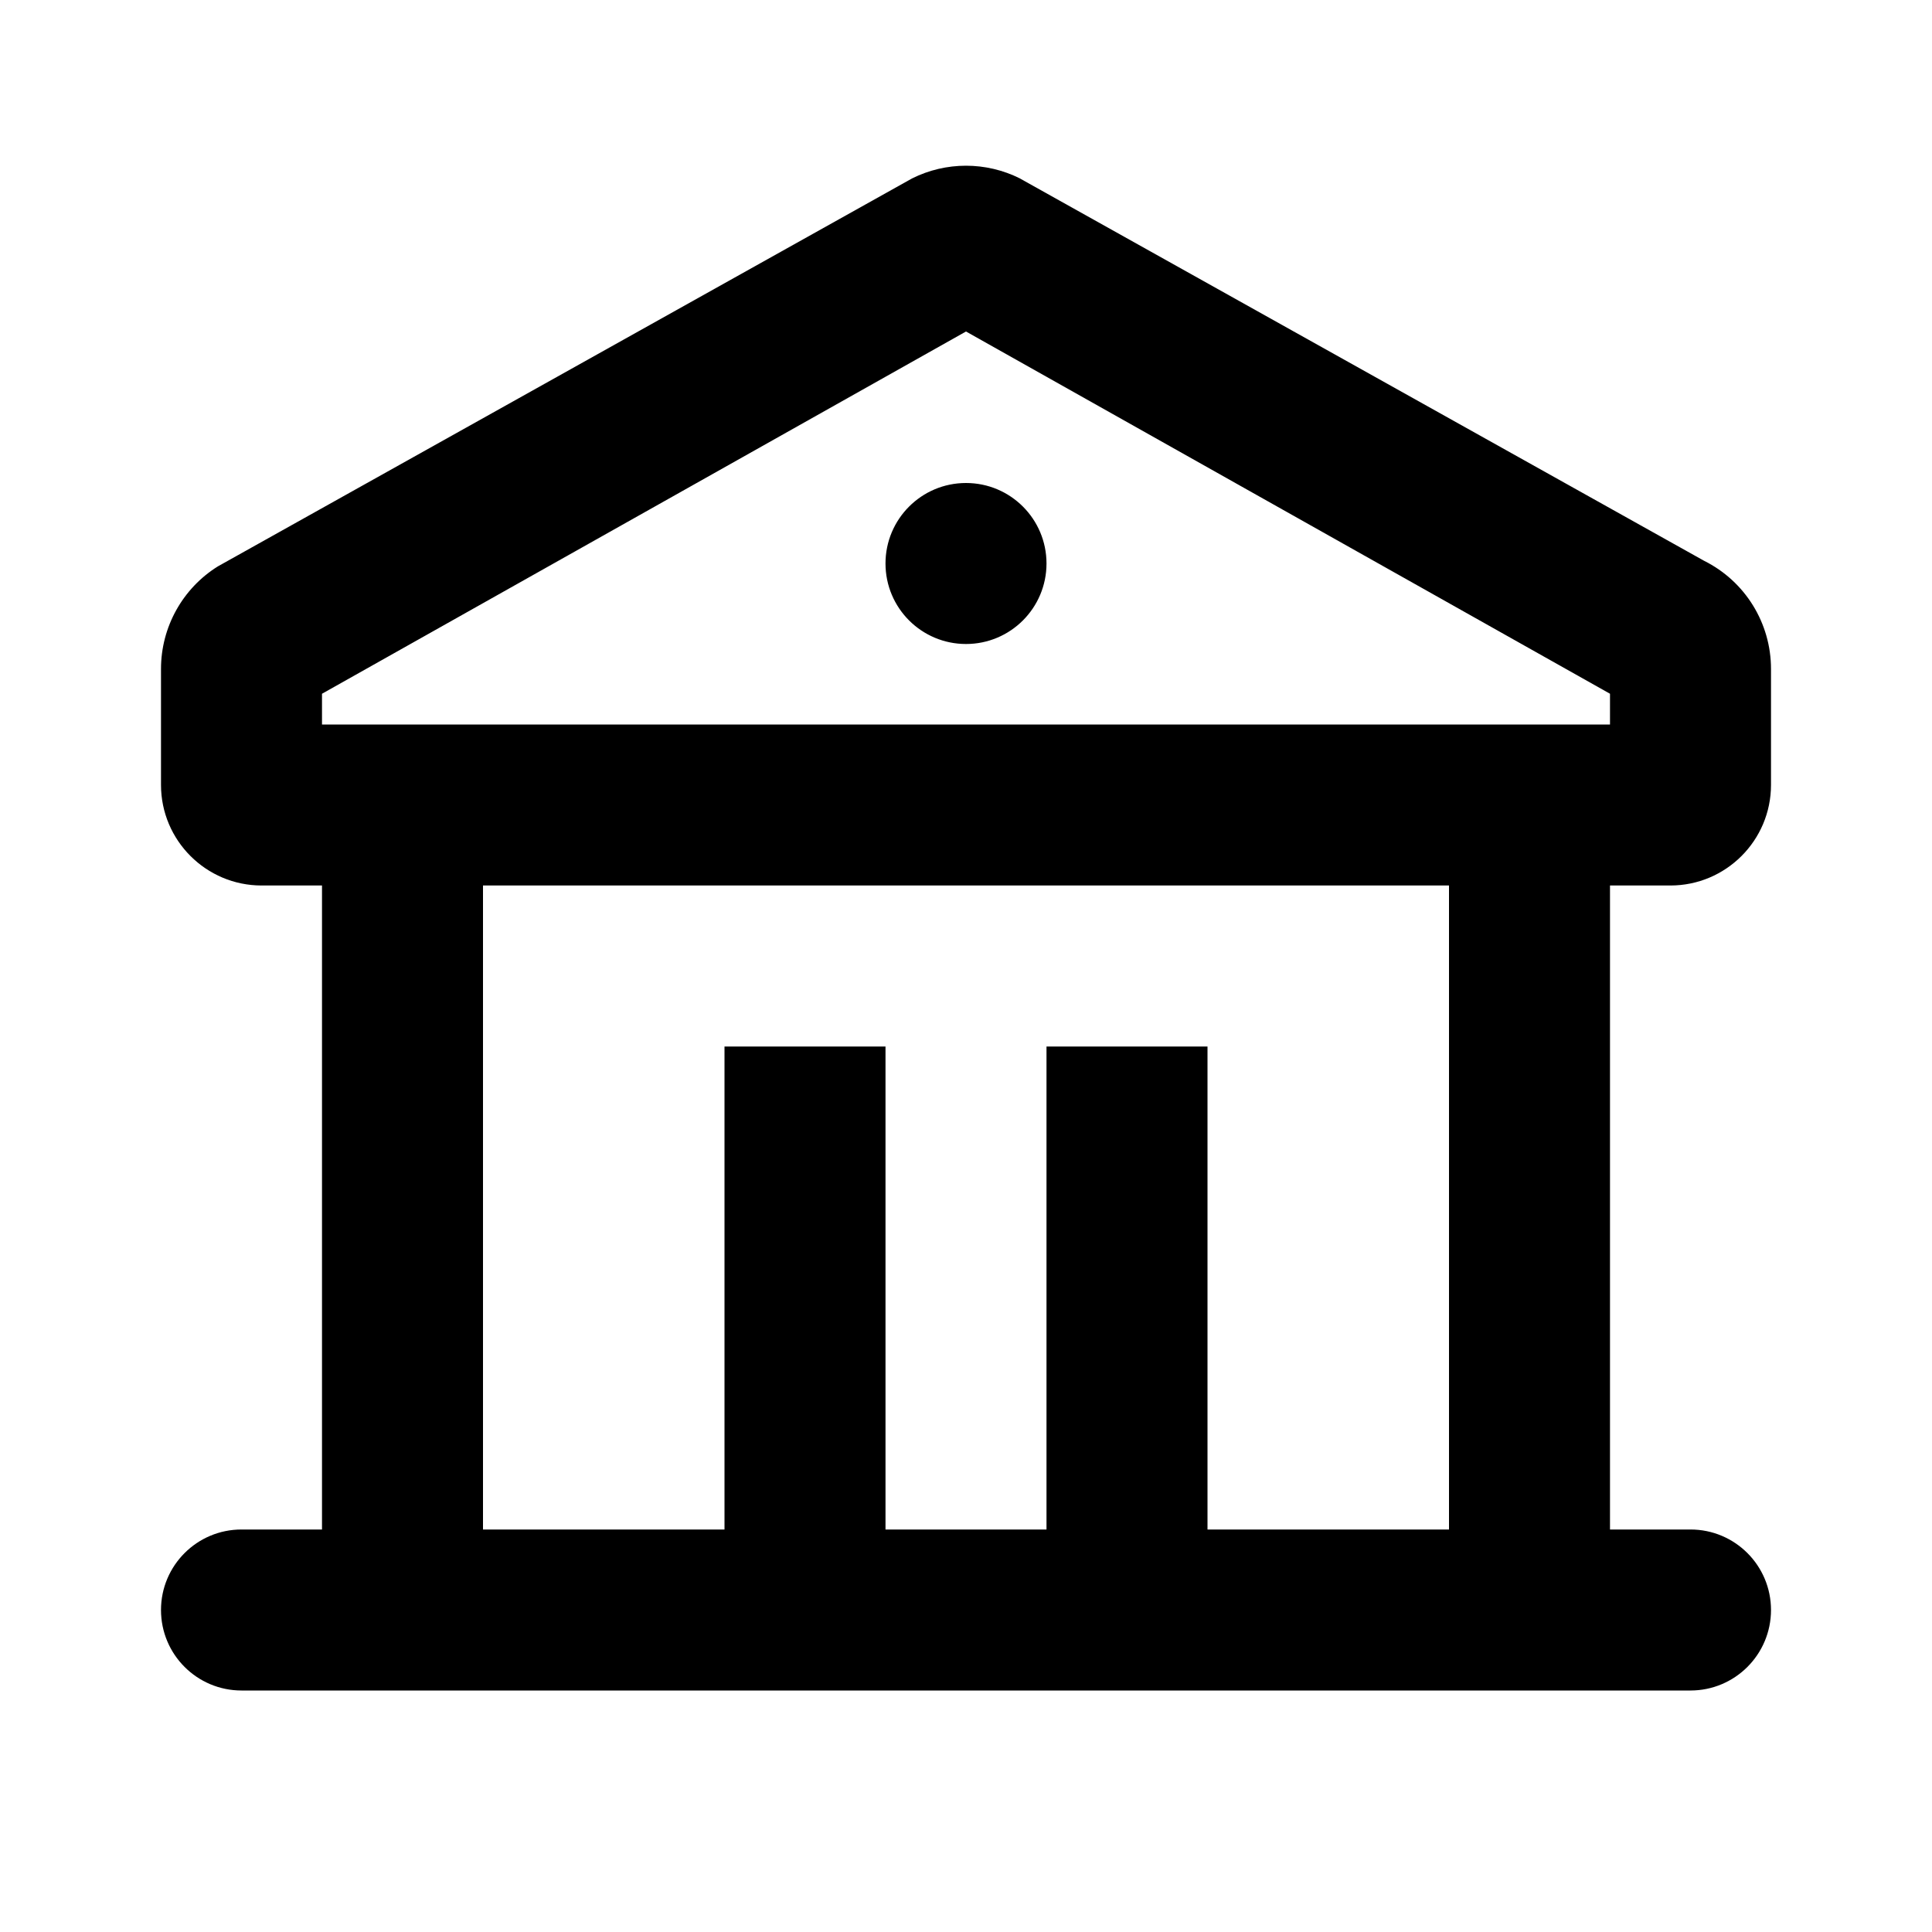
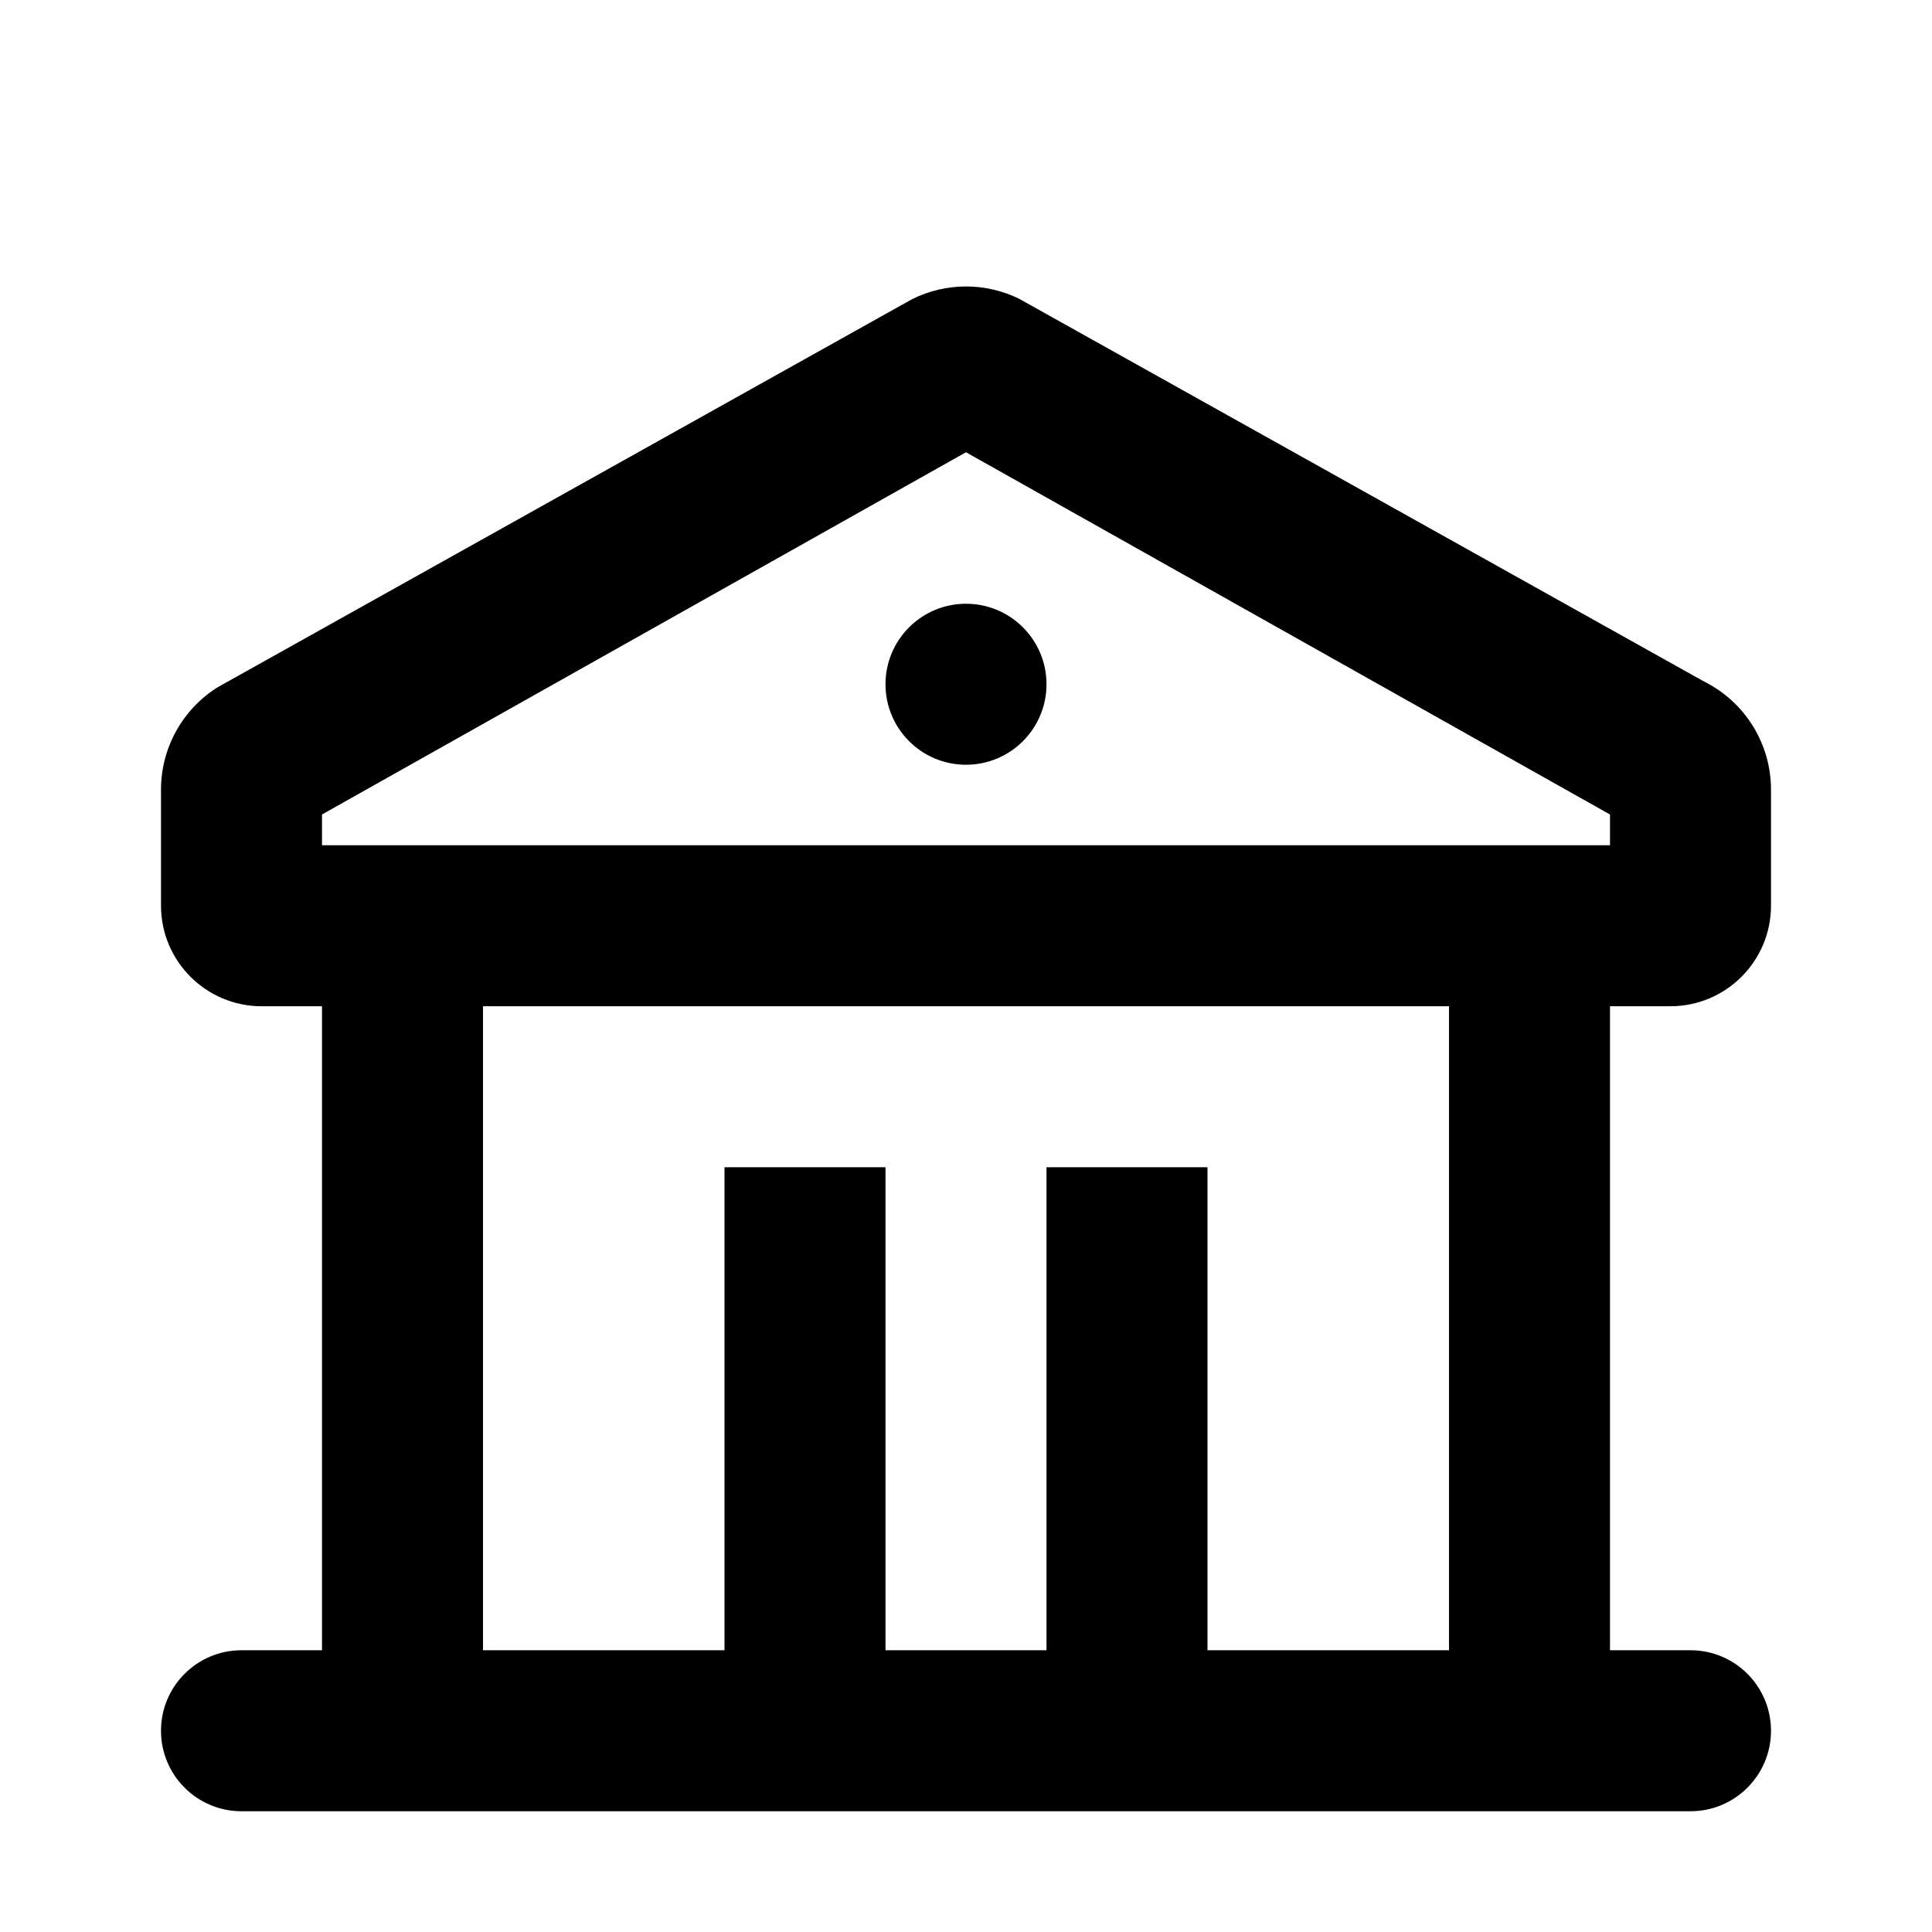
- <svg xmlns="http://www.w3.org/2000/svg" width="26" height="26" viewBox="0 0 24 24">
+ <svg xmlns="http://www.w3.org/2000/svg" width="26" height="26" viewBox="0 0 24 21">
  <g id="bank_line" fill="none" fill-rule="nonzero">
    <path d="M24 0v24H0V0h24ZM12.593 23.258l-.011.002-.071.035-.02.004-.014-.004-.071-.035c-.01-.004-.019-.001-.024.005l-.004.01-.017.428.005.02.01.013.104.074.015.004.012-.004.104-.074.012-.016.004-.017-.017-.427c-.002-.01-.009-.017-.017-.018Zm.265-.113-.013.002-.185.093-.01.01-.003.011.018.43.005.012.008.007.201.093c.012.004.023 0 .029-.008l.004-.014-.034-.614c-.003-.012-.01-.02-.02-.022Zm-.715.002a.023.023 0 0 0-.027.006l-.006.014-.034.614c0 .012.007.02.017.024l.015-.002.201-.093.01-.008.004-.011.017-.43-.003-.012-.01-.01-.184-.092Z" />
    <path fill="#000000FF" d="m12.67 2.217 8.5 4.75A1.5 1.5 0 0 1 22 8.31V9.75c0 .69-.56 1.25-1.25 1.25H20v8h1a1 1 0 1 1 0 2H3a1 1 0 1 1 0-2h1v-8h-.75C2.56 11 2 10.44 2 9.75V8.31c0-.522.27-1.002.706-1.274l8.623-4.819a1.5 1.5 0 0 1 1.342 0ZM18 11H6v8h3v-6h2v6h2v-6h2v6h3v-8Zm-6-6.882-8 4.5V9h16v-.382l-8-4.5ZM12 6a1 1 0 1 1 0 2 1 1 0 0 1 0-2Z" />
  </g>
</svg>
